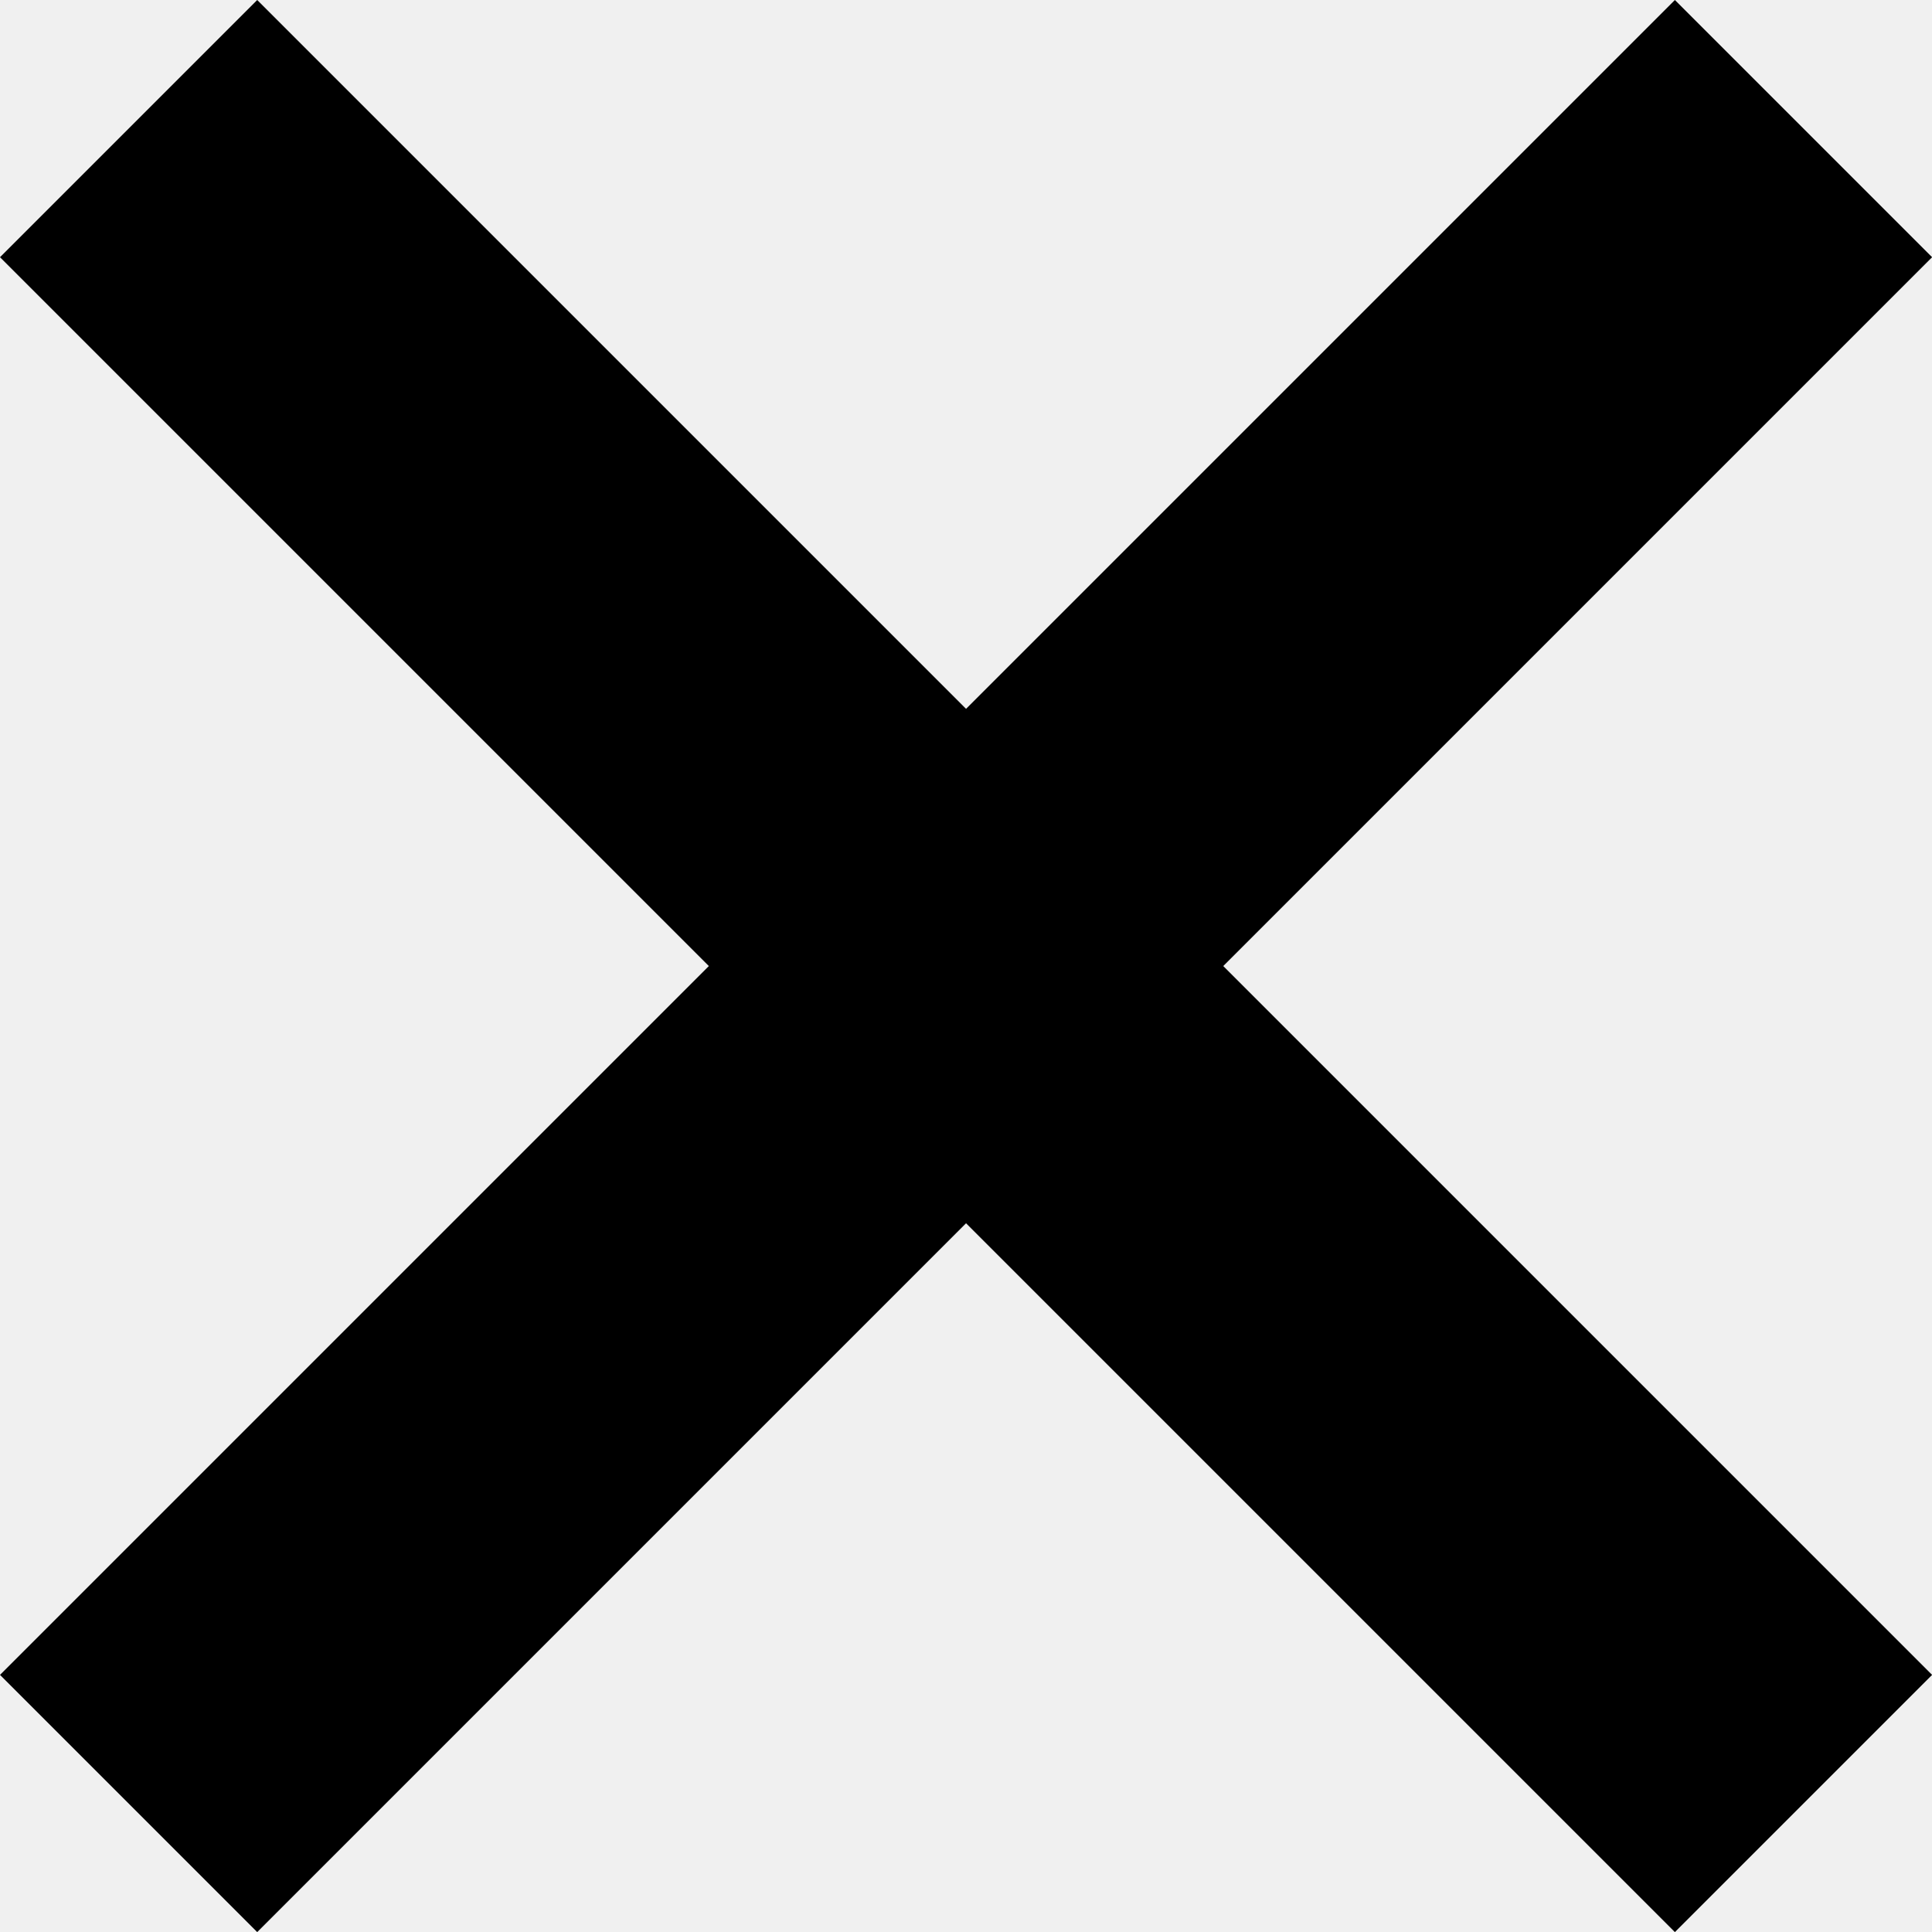
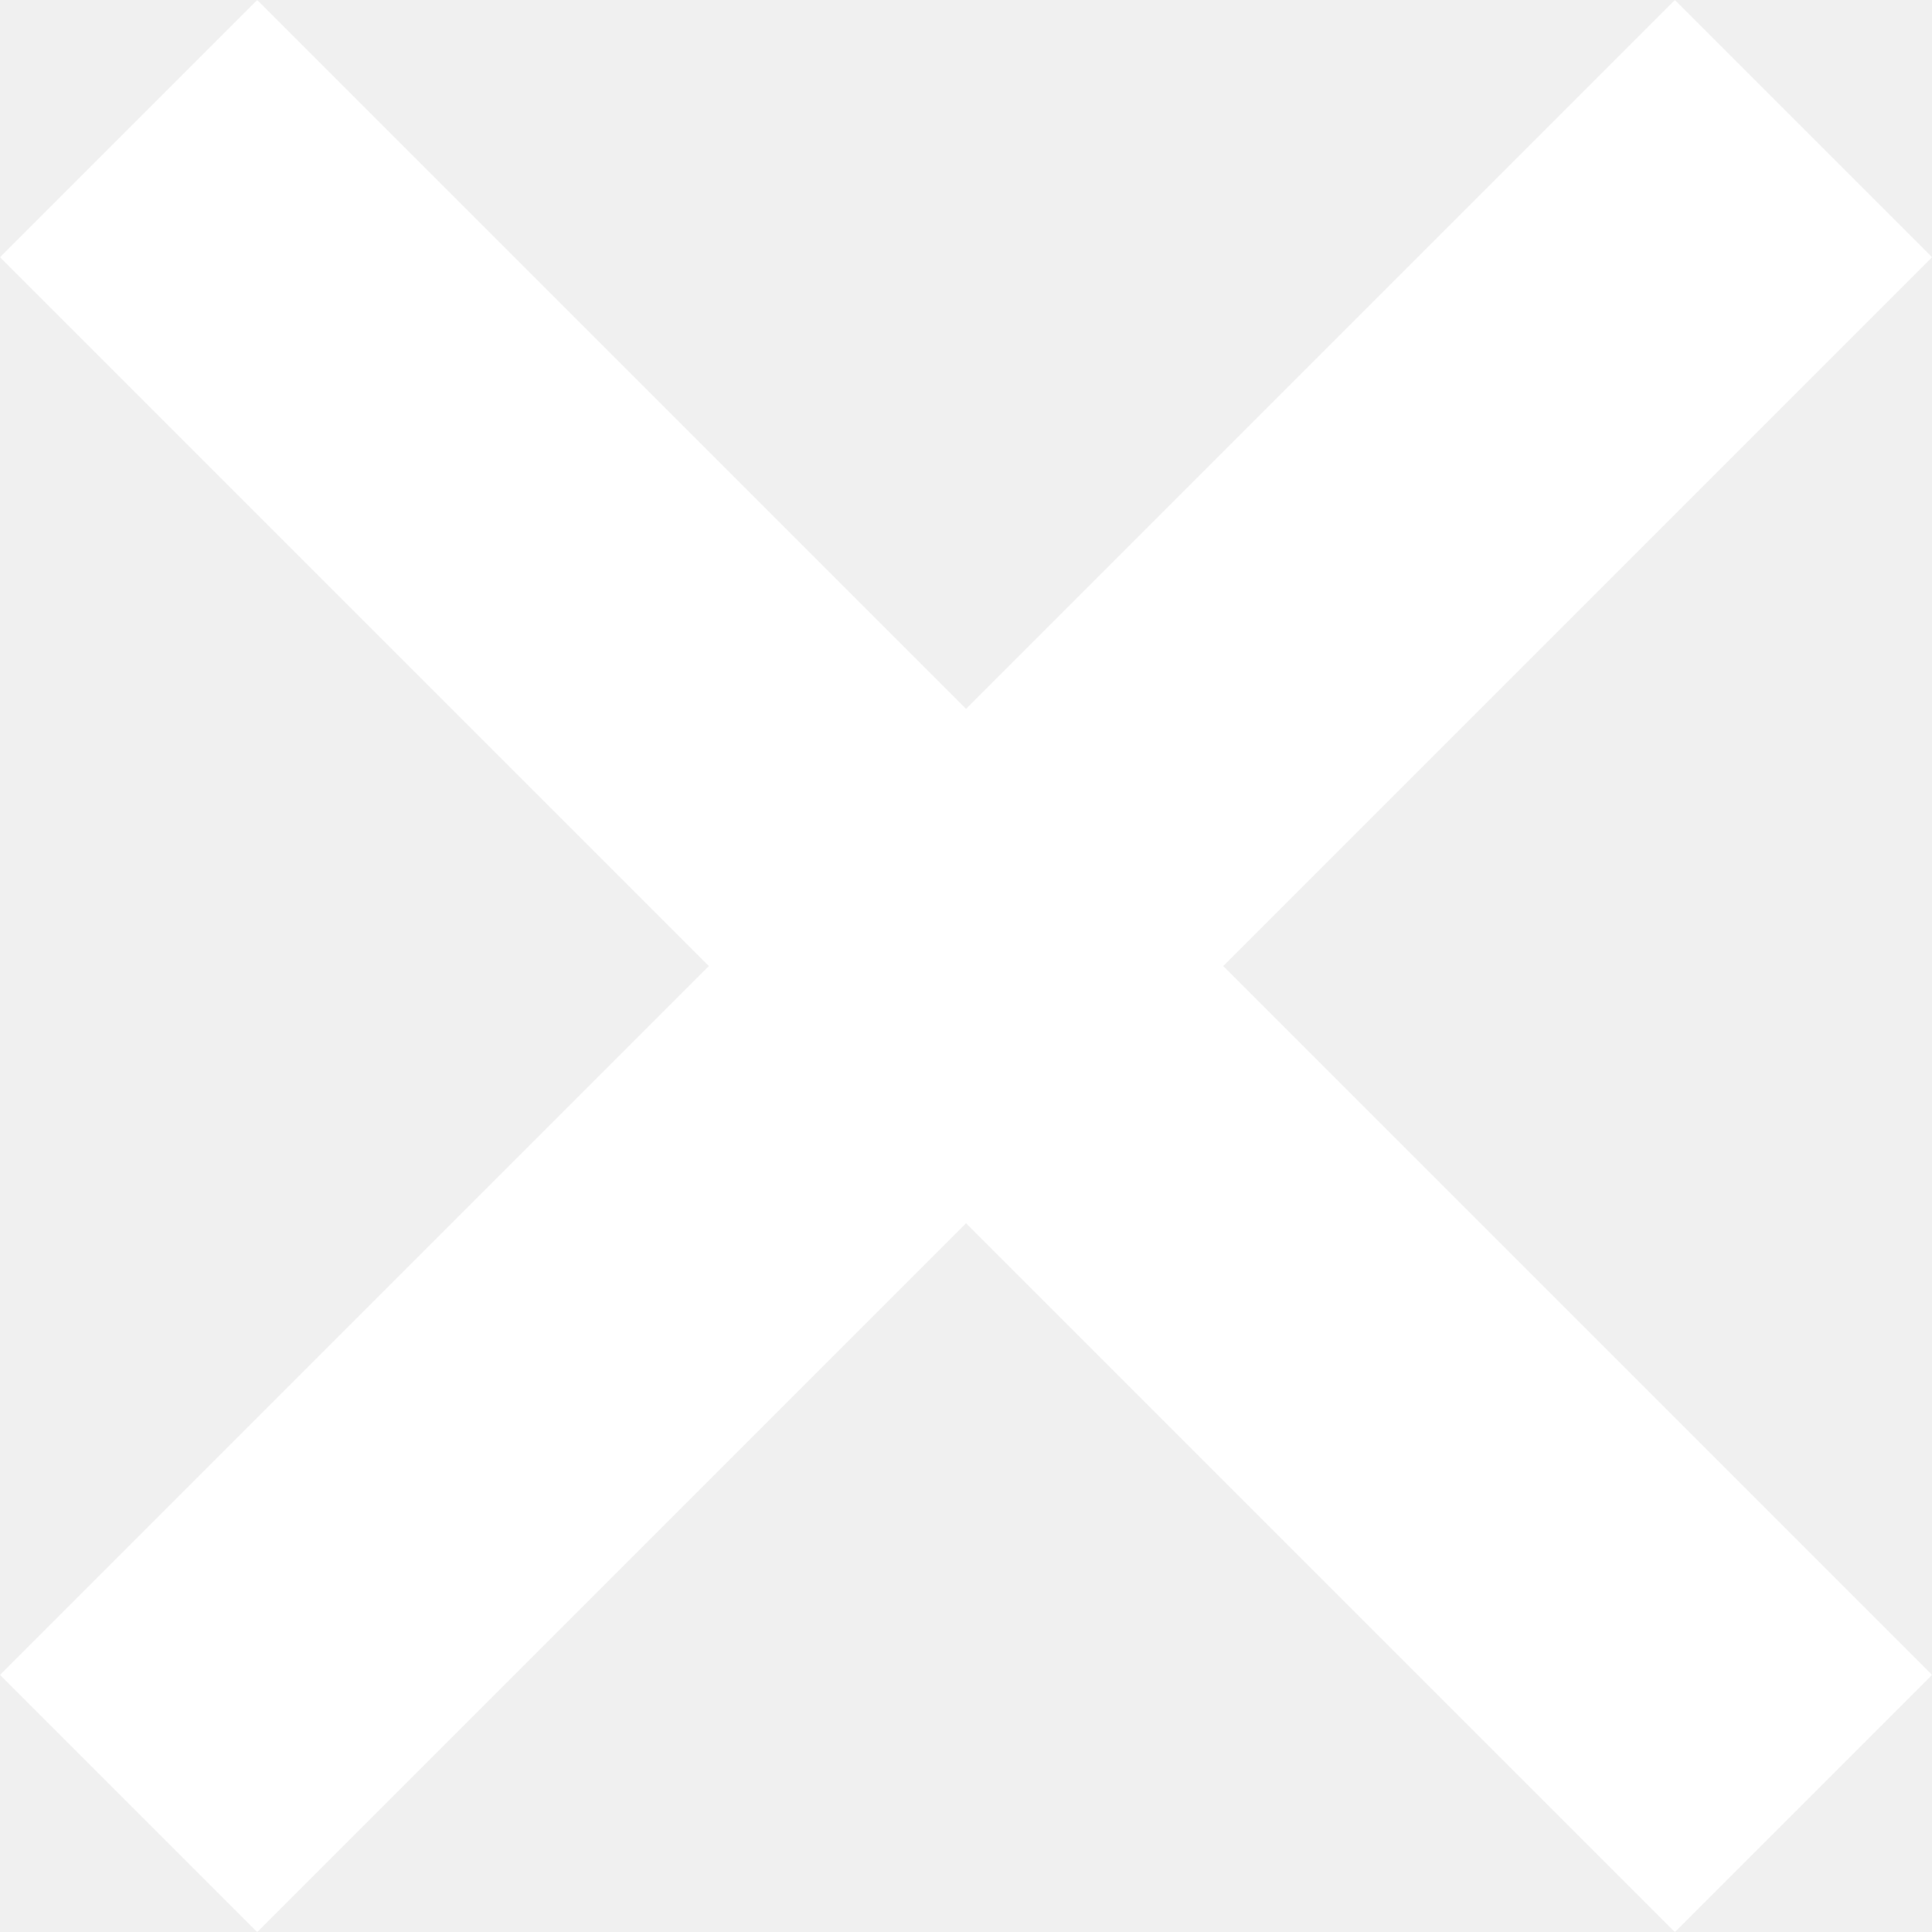
<svg xmlns="http://www.w3.org/2000/svg" id="svg8" version="1.1" viewBox="0 0 16.933 16.933" height="64" width="64">
  <defs id="defs2" />
-   <rect style="opacity:1;fill:#000000;fill-opacity:1;fill-rule:nonzero;stroke:none;stroke-width:0.04;stroke-miterlimit:4;stroke-dasharray:none;stroke-dashoffset:0;stroke-opacity:1" id="rect4522-0" width="20.76" height="3.188" x="-10.38" y="10.38" transform="rotate(-45)" />
-   <rect style="opacity:1;fill:#000000;fill-opacity:1;fill-rule:nonzero;stroke:none;stroke-width:0.04;stroke-miterlimit:4;stroke-dasharray:none;stroke-dashoffset:0;stroke-opacity:1" id="rect4522-6" width="20.76" height="3.188" x="1.594" y="-1.594" transform="rotate(45)" />
+   <rect style="opacity:1;fill:#ffffff;fill-opacity:1;fill-rule:nonzero;stroke:none;stroke-width:0.04;stroke-miterlimit:4;stroke-dasharray:none;stroke-dashoffset:0;stroke-opacity:1" id="rect4522-0" width="20.76" height="3.188" x="-10.38" y="10.38" transform="rotate(-45)" />
+   <rect style="opacity:1;fill:#ffffff;fill-opacity:1;fill-rule:nonzero;stroke:none;stroke-width:0.04;stroke-miterlimit:4;stroke-dasharray:none;stroke-dashoffset:0;stroke-opacity:1" id="rect4522-6" width="20.76" height="3.188" x="1.594" y="-1.594" transform="rotate(45)" />
</svg>
